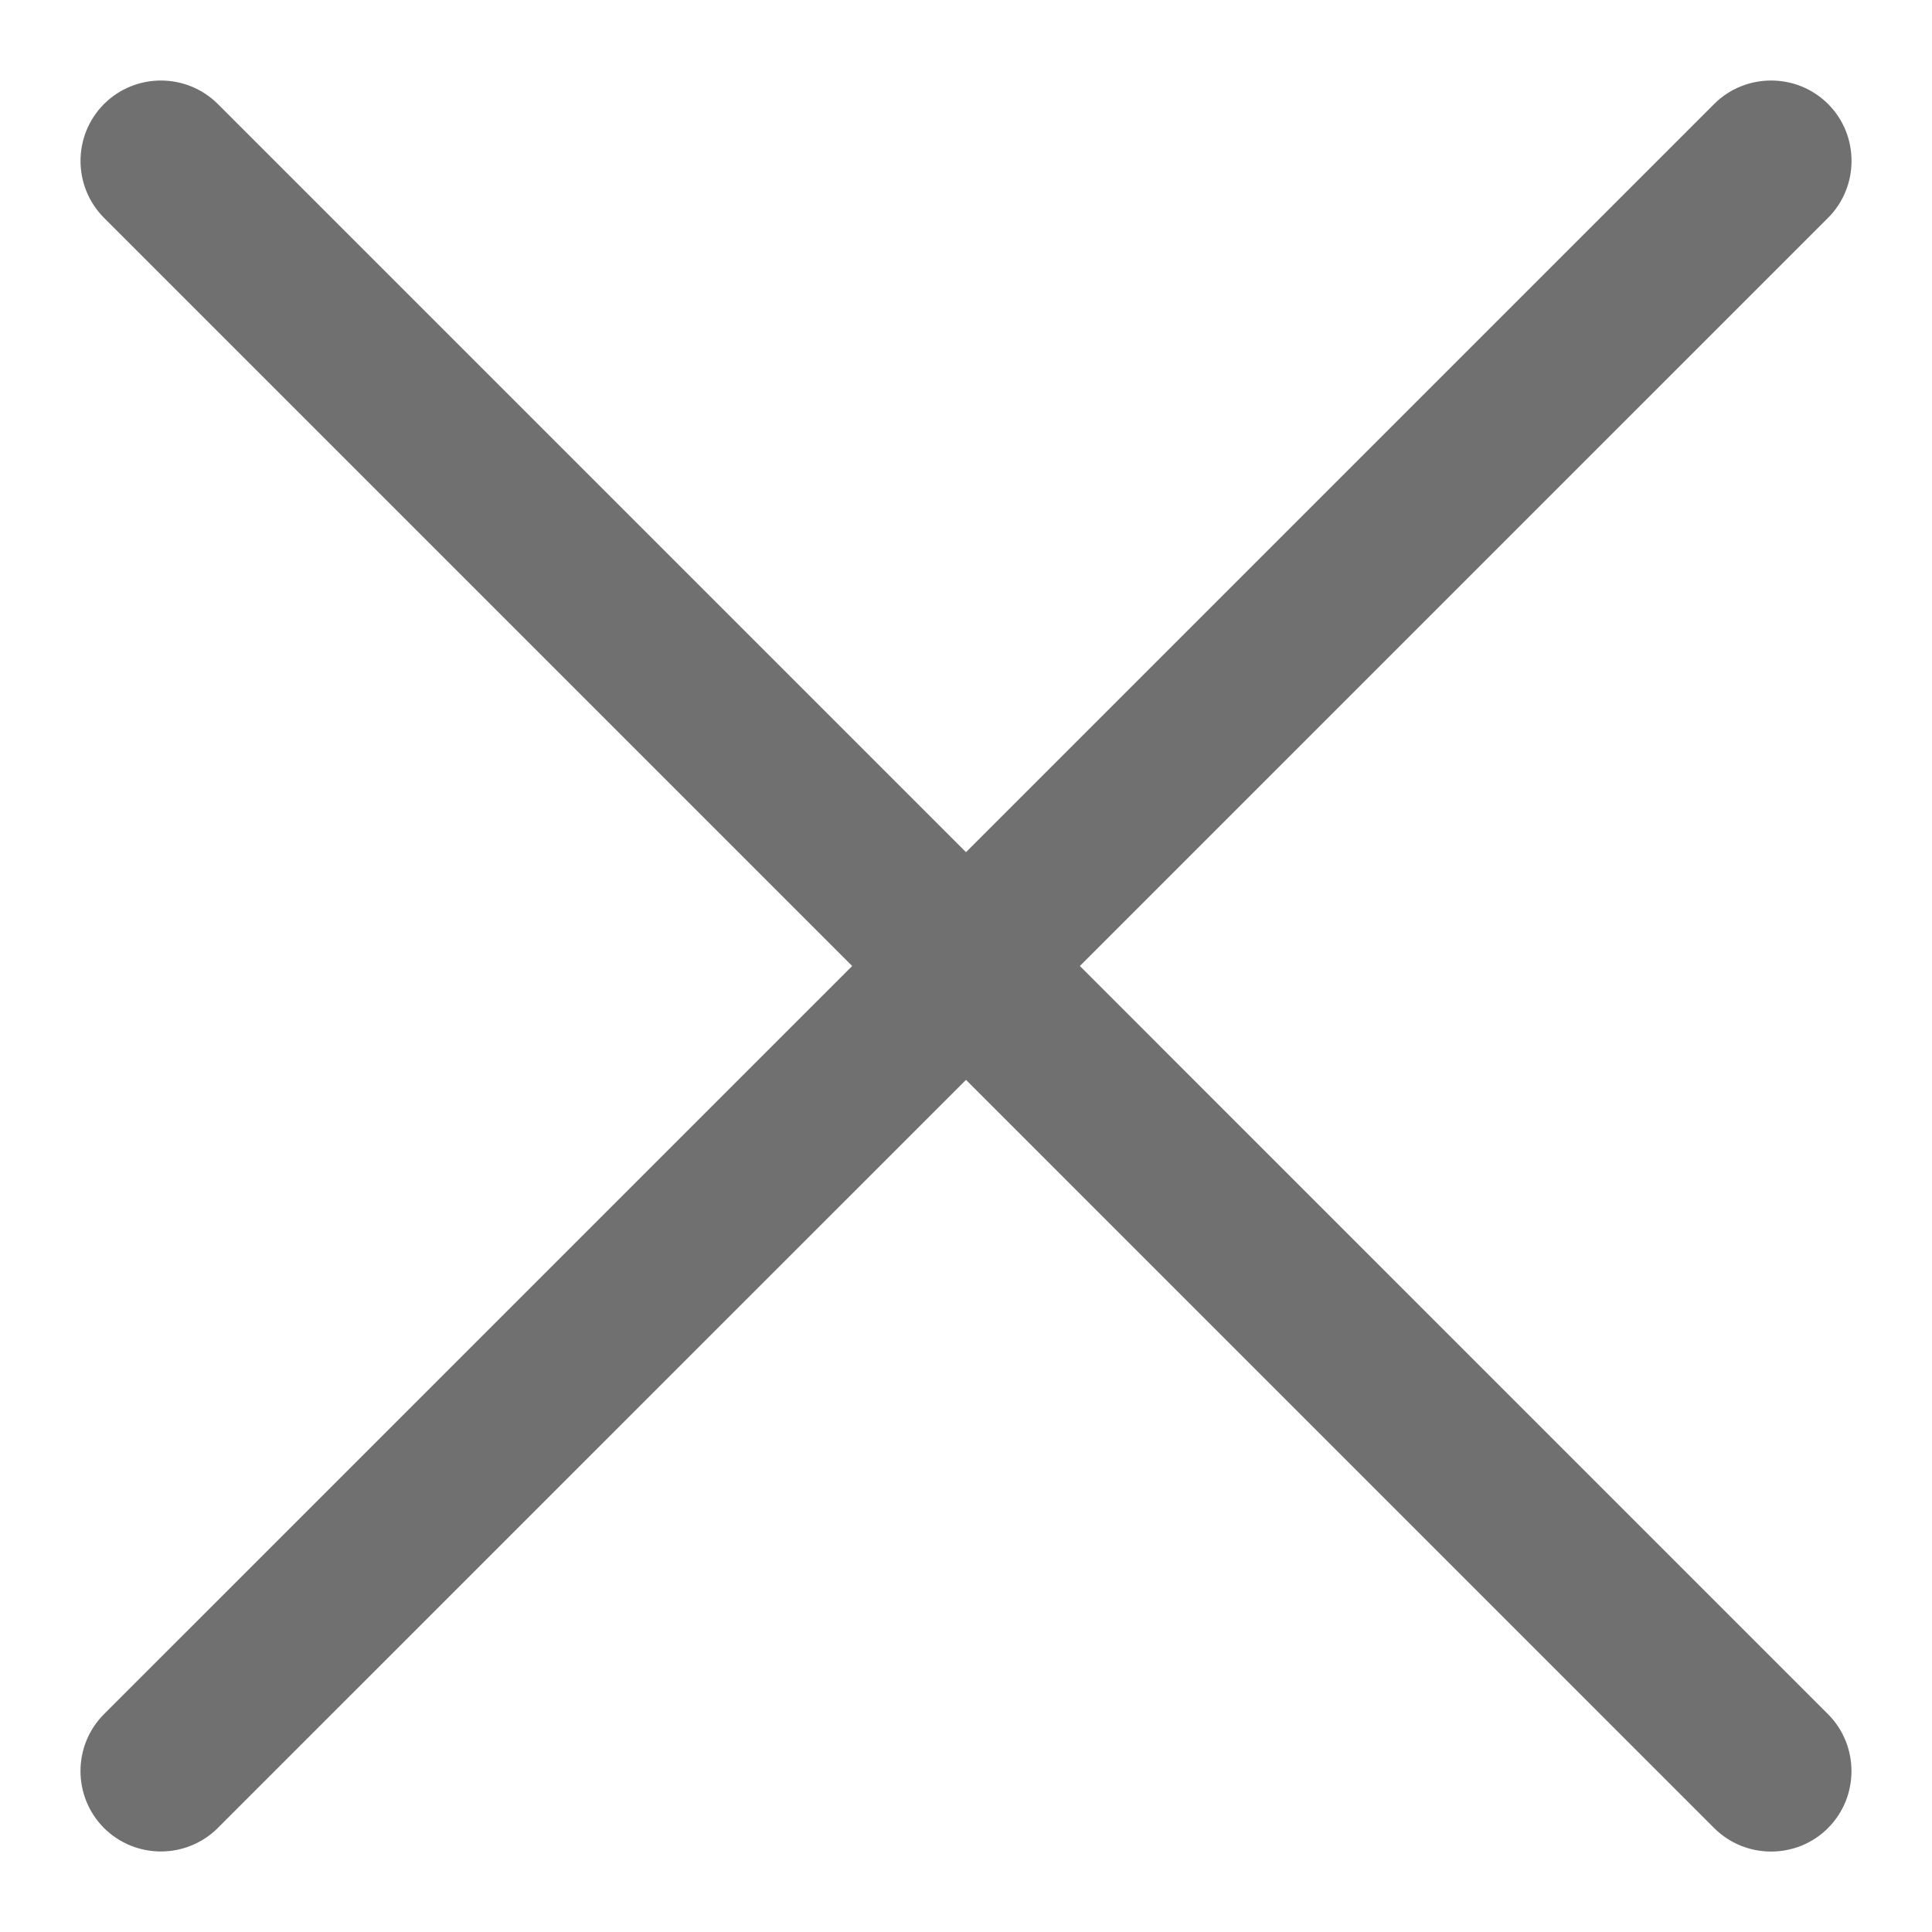
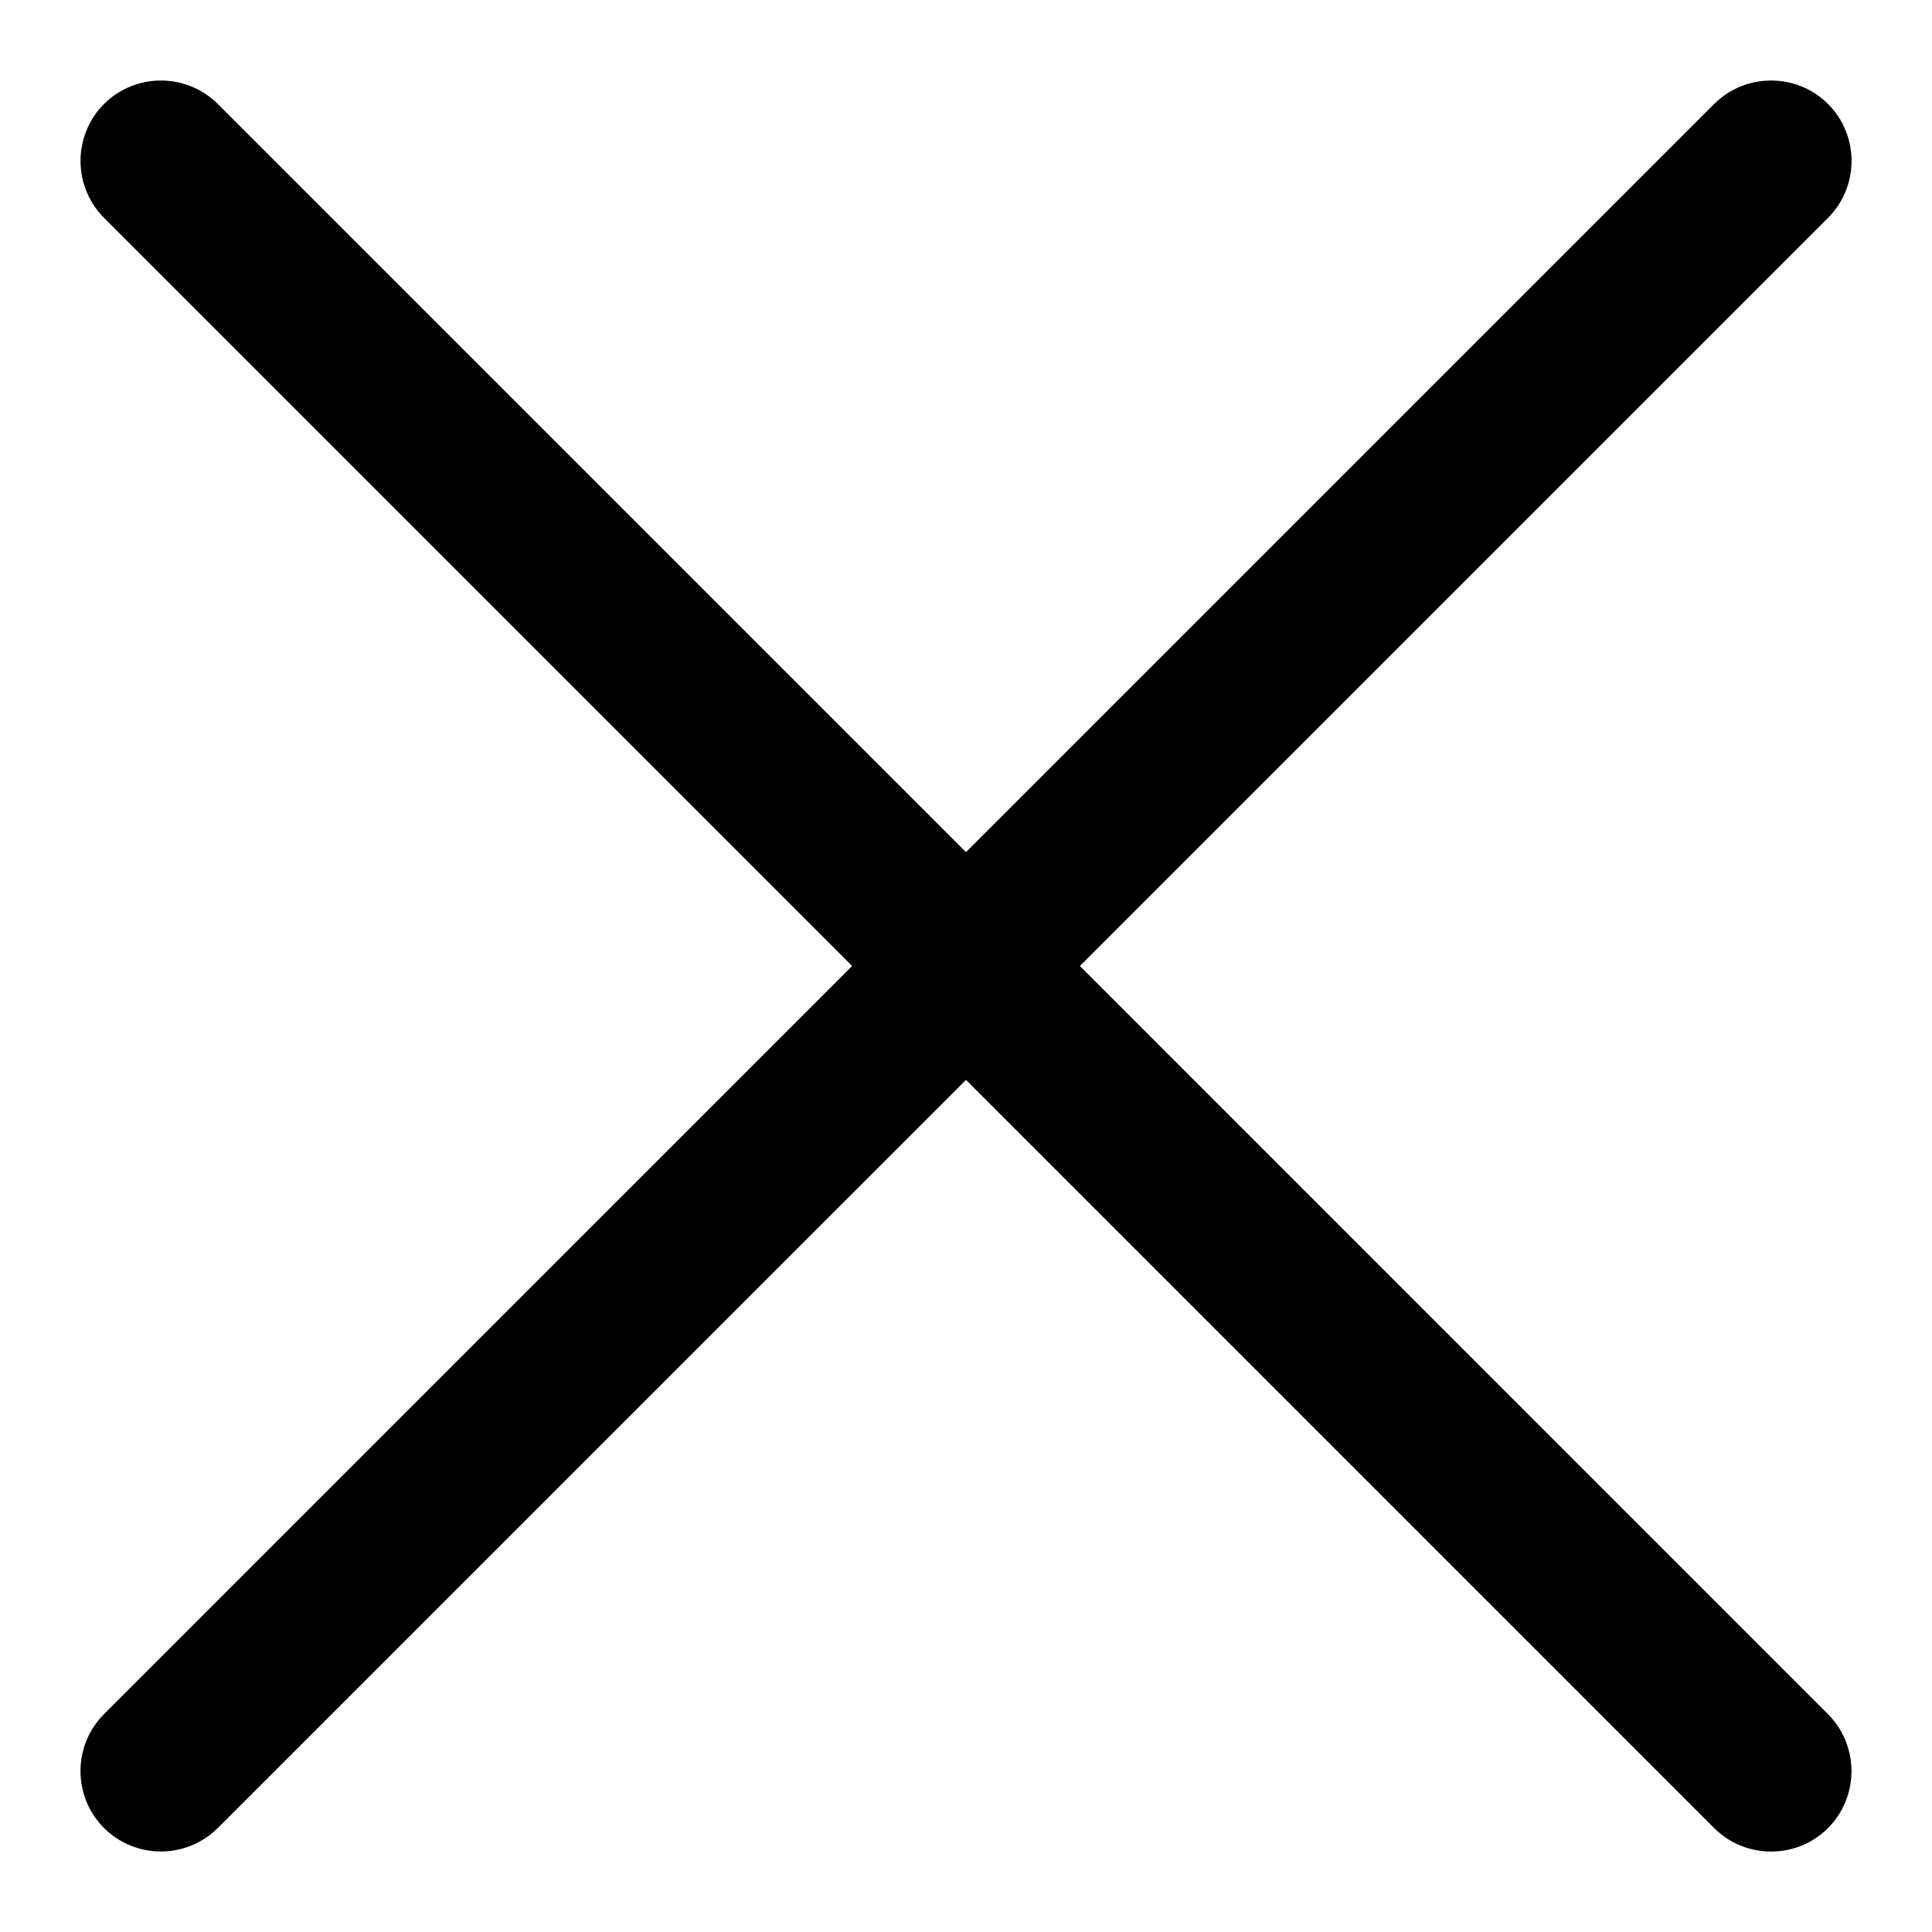
<svg xmlns="http://www.w3.org/2000/svg" t="1535527659168" class="icon" style="" viewBox="0 0 1024 1024" version="1.1" p-id="7373" width="200" height="200">
  <defs>
    <style type="text/css" />
  </defs>
-   <path d="M451.669 512L55.108 908.544a42.778 42.778 0 0 0 0 60.331 42.778 42.778 0 0 0 60.331 0L512 572.356l396.544 396.561c16.597 16.597 43.776 16.597 60.331 0 16.597-16.597 16.597-43.776 0-60.373L572.348 512l396.561-396.544c16.597-16.597 16.597-43.776 0-60.331-16.597-16.597-43.776-16.597-60.373 0L512 451.661 115.456 55.125a42.778 42.778 0 0 0-60.331 0 42.778 42.778 0 0 0 0 60.331L451.669 512z" p-id="7374" fill="#707070" />
+   <path d="M451.669 512L55.108 908.544a42.778 42.778 0 0 0 0 60.331 42.778 42.778 0 0 0 60.331 0L512 572.356l396.544 396.561c16.597 16.597 43.776 16.597 60.331 0 16.597-16.597 16.597-43.776 0-60.373L572.348 512l396.561-396.544c16.597-16.597 16.597-43.776 0-60.331-16.597-16.597-43.776-16.597-60.373 0L512 451.661 115.456 55.125a42.778 42.778 0 0 0-60.331 0 42.778 42.778 0 0 0 0 60.331L451.669 512z" p-id="7374" />
</svg>
